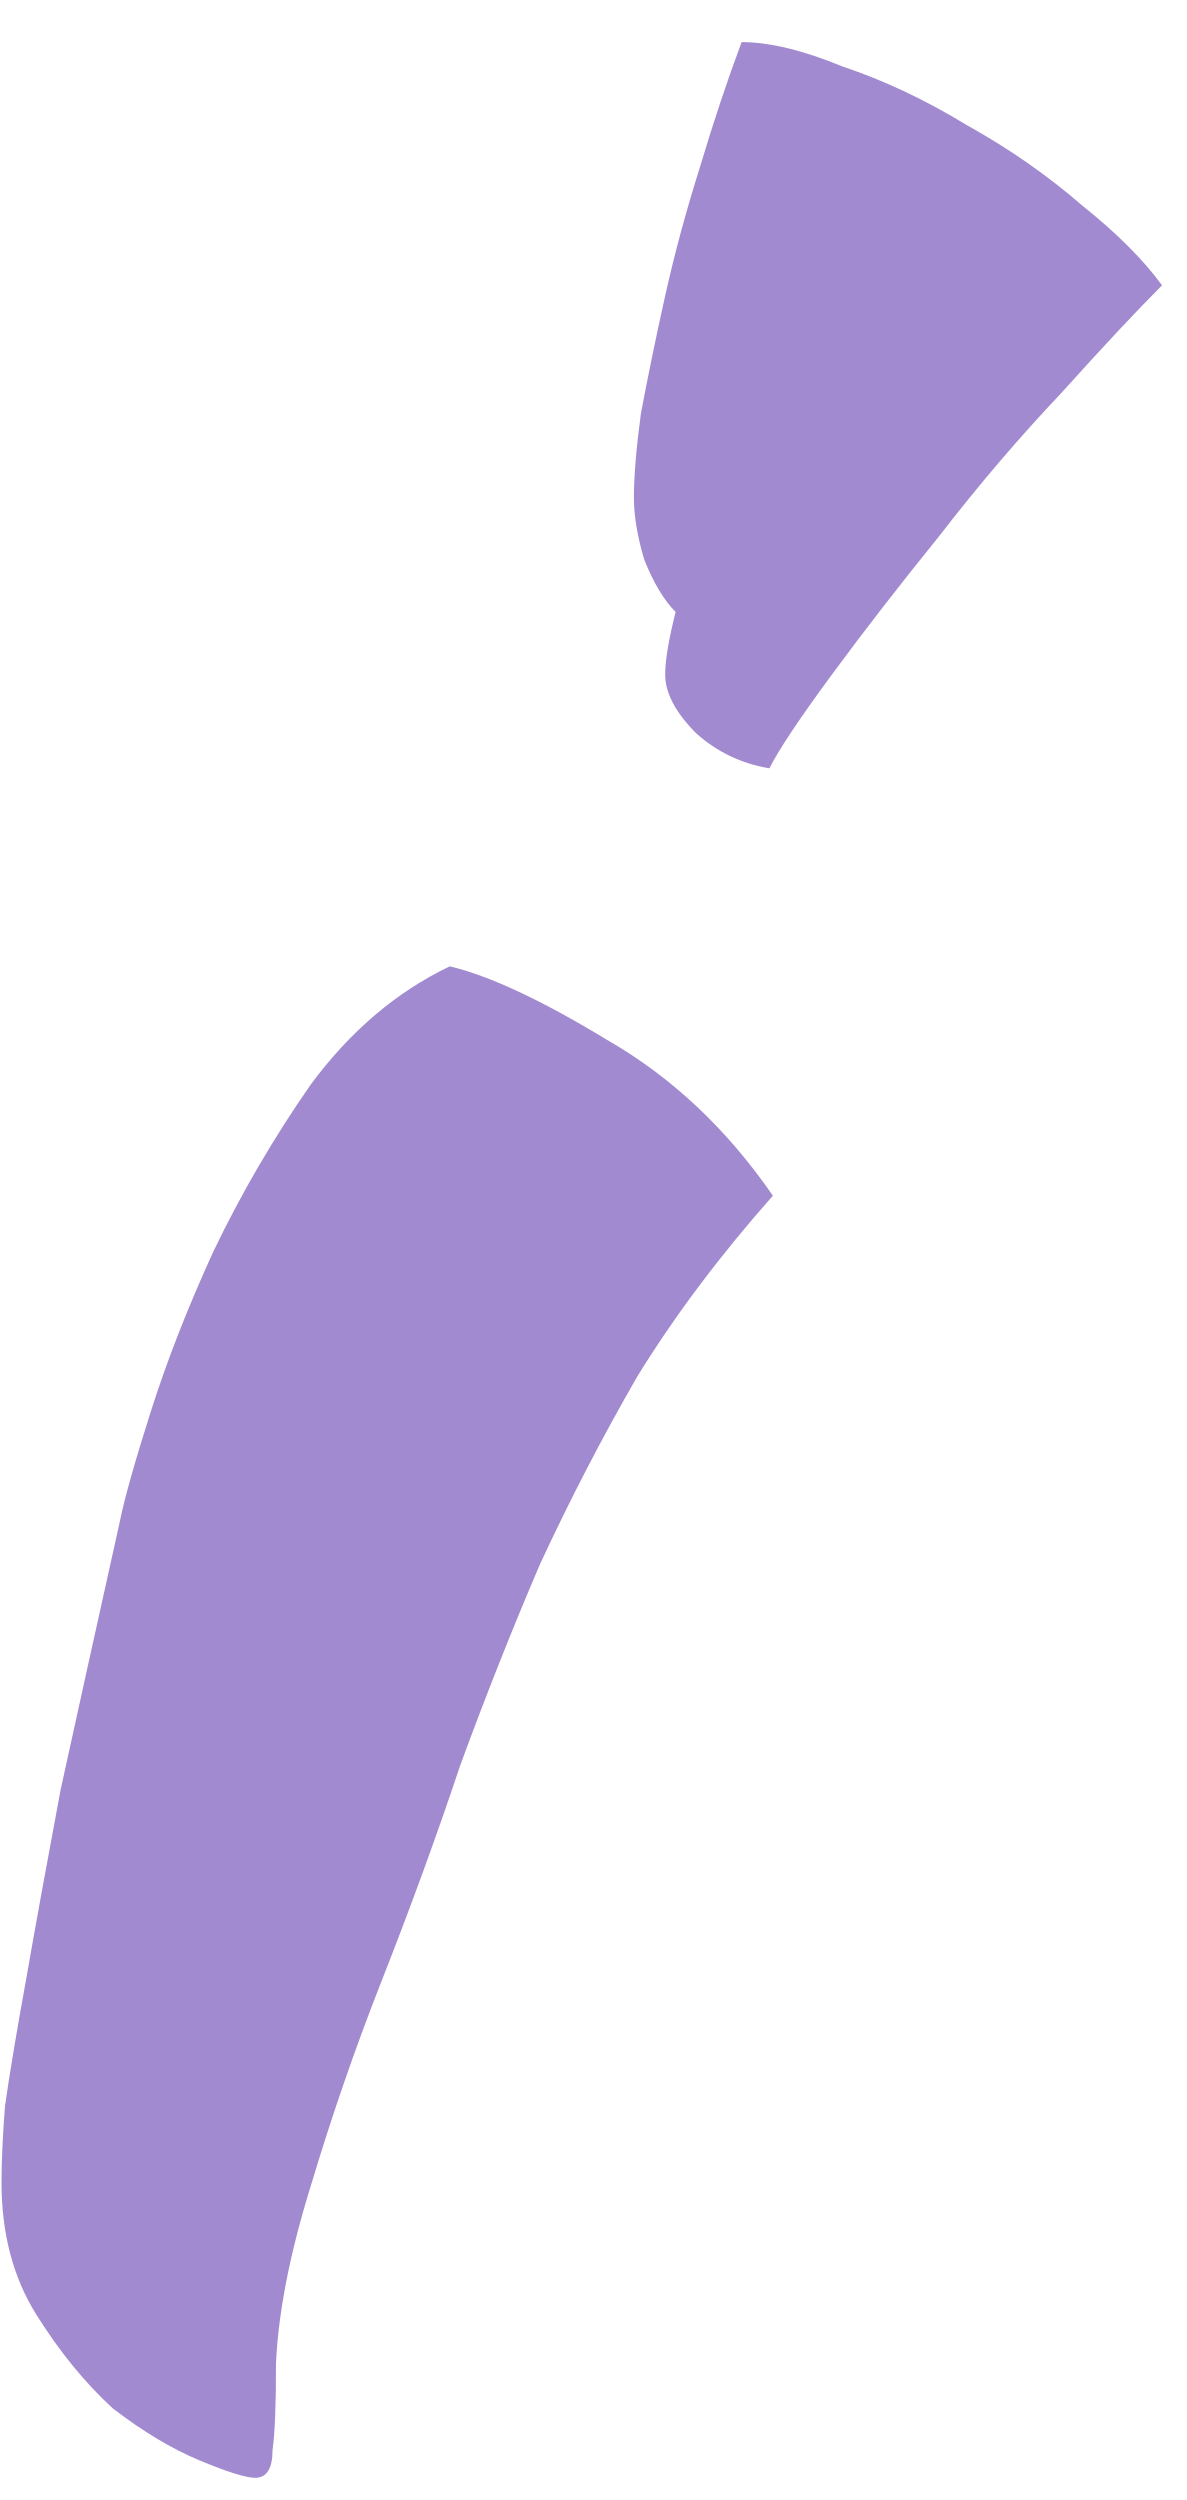
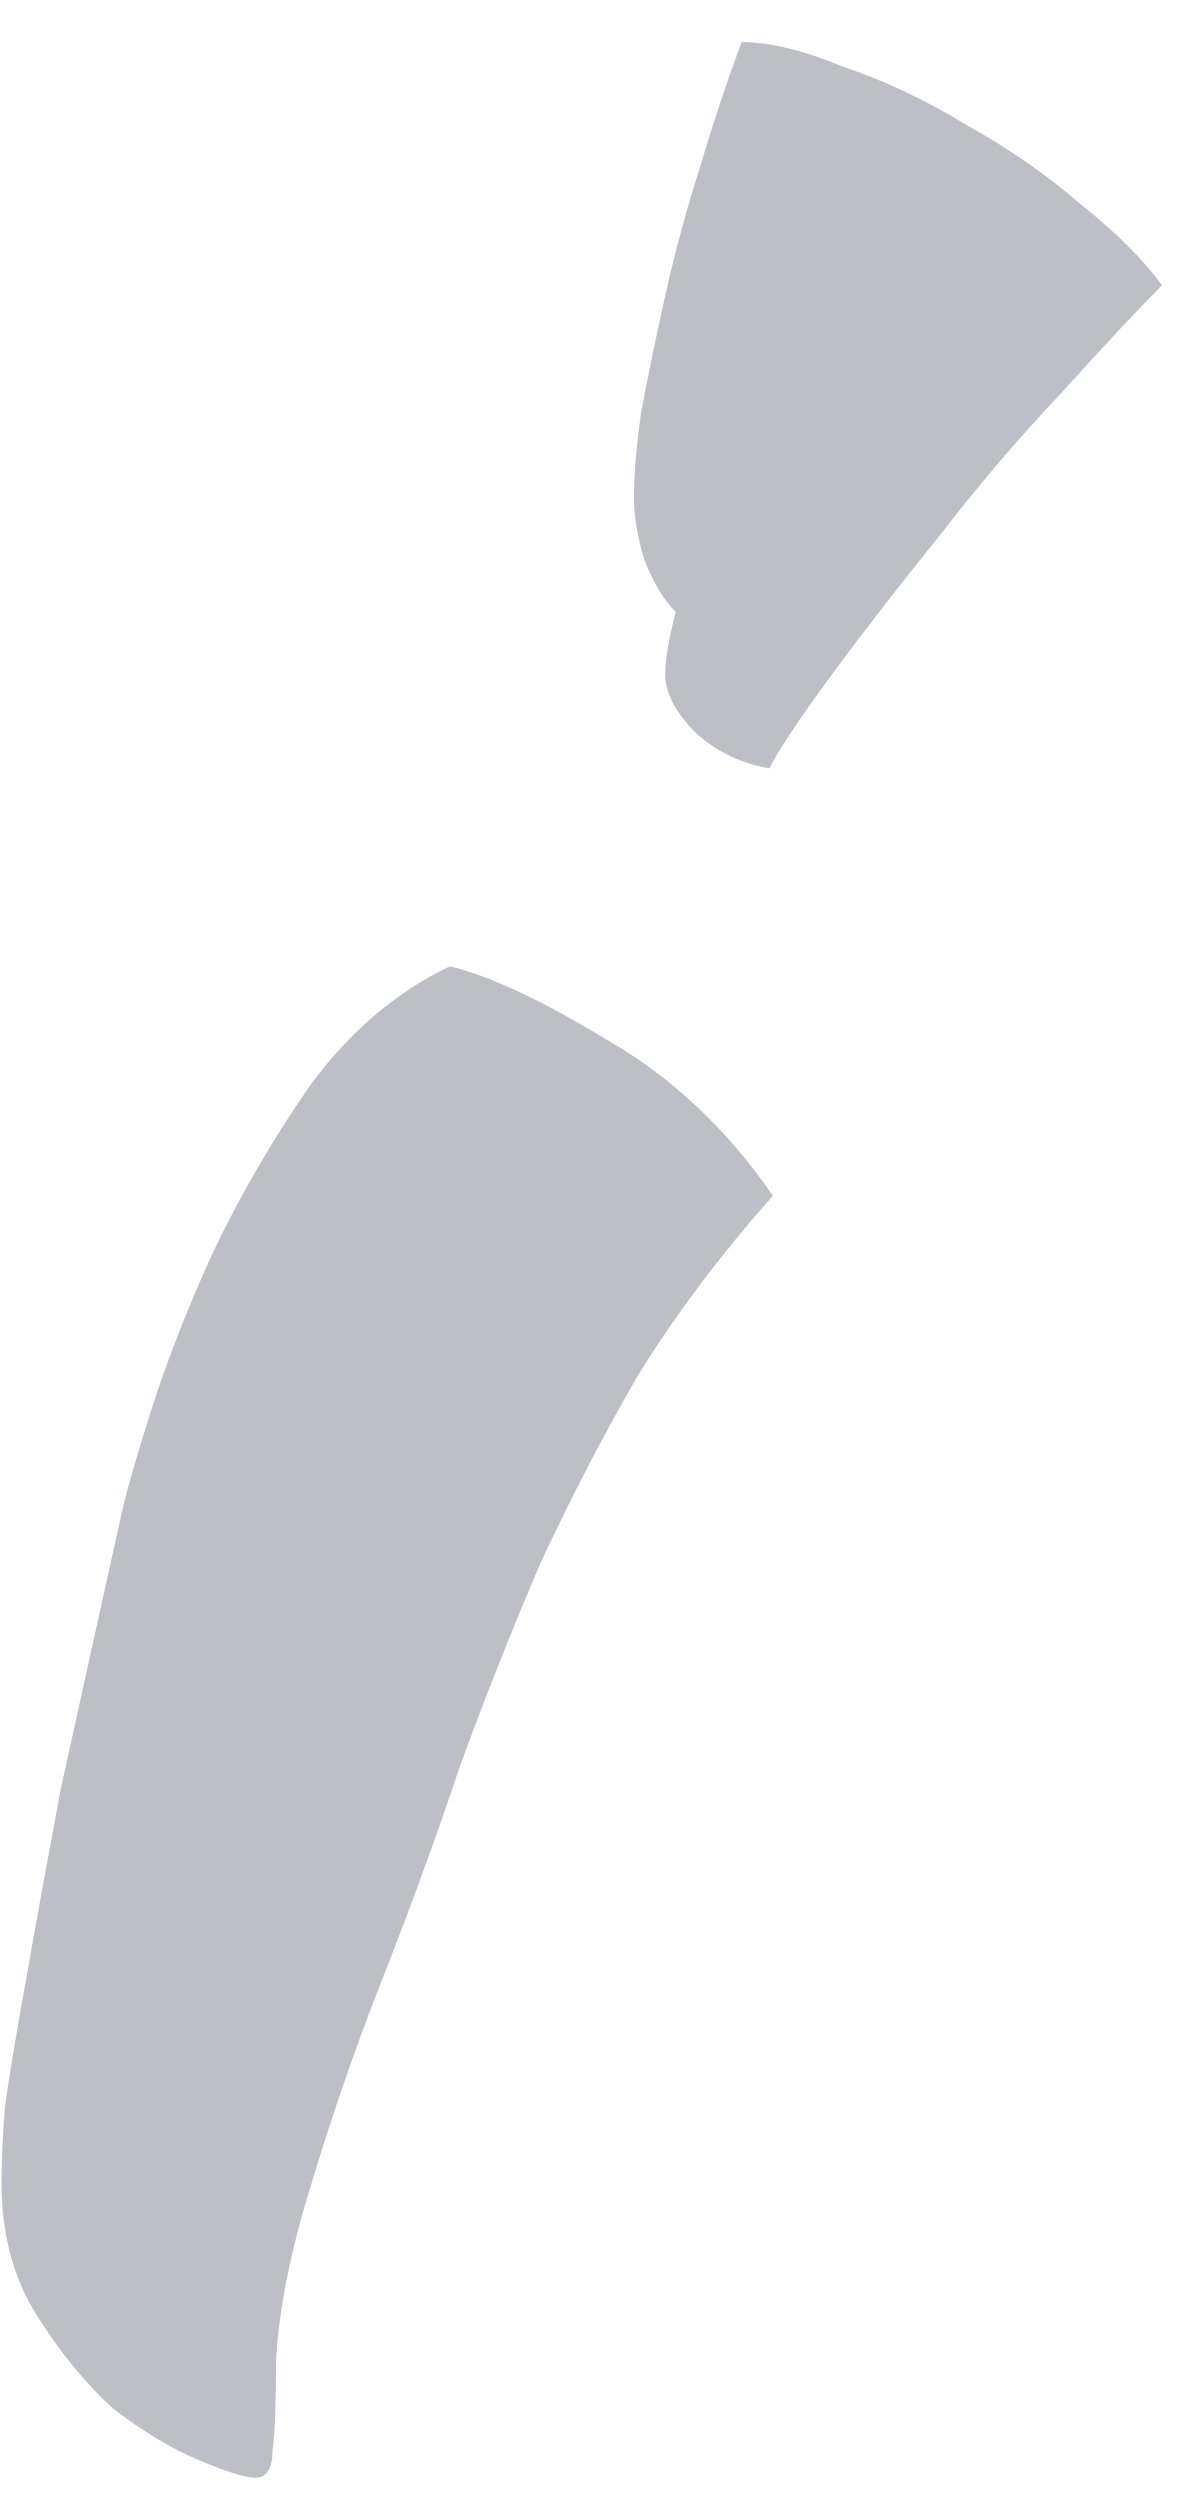
<svg xmlns="http://www.w3.org/2000/svg" width="28" height="59" viewBox="0 0 28 59" fill="none">
-   <path d="M0.036 51.506C0.036 51.014 0.063 50.413 0.118 49.702C0.227 48.937 0.391 47.953 0.61 46.75C0.829 45.493 1.102 43.989 1.43 42.24C1.813 40.491 2.277 38.386 2.824 35.926C2.933 35.379 3.179 34.505 3.562 33.302C3.945 32.099 4.437 30.842 5.038 29.53C5.694 28.163 6.459 26.851 7.334 25.594C8.263 24.337 9.357 23.407 10.614 22.806C11.543 23.025 12.773 23.599 14.304 24.528C15.835 25.403 17.147 26.633 18.24 28.218C16.983 29.639 15.917 31.061 15.042 32.482C14.222 33.903 13.457 35.379 12.746 36.91C12.09 38.441 11.461 40.026 10.86 41.666C10.313 43.306 9.685 45.028 8.974 46.832C8.373 48.363 7.826 49.948 7.334 51.588C6.842 53.173 6.569 54.567 6.514 55.77C6.514 56.754 6.487 57.437 6.432 57.82C6.432 58.257 6.295 58.476 6.022 58.476C5.803 58.476 5.366 58.339 4.71 58.066C4.054 57.793 3.371 57.383 2.66 56.836C2.004 56.235 1.403 55.497 0.856 54.622C0.309 53.747 0.036 52.709 0.036 51.506ZM15.698 15.918C15.698 15.59 15.78 15.098 15.944 14.442C15.671 14.169 15.425 13.759 15.206 13.212C15.042 12.665 14.96 12.173 14.96 11.736C14.96 11.244 15.015 10.588 15.124 9.768C15.288 8.893 15.479 7.964 15.698 6.98C15.917 5.996 16.19 4.985 16.518 3.946C16.846 2.853 17.174 1.869 17.502 0.994C18.158 0.994 18.951 1.185 19.88 1.568C20.864 1.896 21.848 2.361 22.832 2.962C23.816 3.509 24.718 4.137 25.538 4.848C26.358 5.504 26.987 6.133 27.424 6.734C26.823 7.335 26.03 8.183 25.046 9.276C24.062 10.315 23.105 11.435 22.176 12.638C21.247 13.786 20.399 14.879 19.634 15.918C18.869 16.957 18.377 17.695 18.158 18.132C17.502 18.023 16.928 17.749 16.436 17.312C15.944 16.82 15.698 16.355 15.698 15.918Z" fill="#A18AD0" />
+   <path d="M0.036 51.506C0.036 51.014 0.063 50.413 0.118 49.702C0.227 48.937 0.391 47.953 0.61 46.75C0.829 45.493 1.102 43.989 1.43 42.24C1.813 40.491 2.277 38.386 2.824 35.926C2.933 35.379 3.179 34.505 3.562 33.302C3.945 32.099 4.437 30.842 5.038 29.53C5.694 28.163 6.459 26.851 7.334 25.594C8.263 24.337 9.357 23.407 10.614 22.806C11.543 23.025 12.773 23.599 14.304 24.528C15.835 25.403 17.147 26.633 18.24 28.218C16.983 29.639 15.917 31.061 15.042 32.482C14.222 33.903 13.457 35.379 12.746 36.91C12.09 38.441 11.461 40.026 10.86 41.666C10.313 43.306 9.685 45.028 8.974 46.832C8.373 48.363 7.826 49.948 7.334 51.588C6.842 53.173 6.569 54.567 6.514 55.77C6.514 56.754 6.487 57.437 6.432 57.82C6.432 58.257 6.295 58.476 6.022 58.476C5.803 58.476 5.366 58.339 4.71 58.066C4.054 57.793 3.371 57.383 2.66 56.836C2.004 56.235 1.403 55.497 0.856 54.622C0.309 53.747 0.036 52.709 0.036 51.506ZM15.698 15.918C15.698 15.59 15.78 15.098 15.944 14.442C15.671 14.169 15.425 13.759 15.206 13.212C15.042 12.665 14.96 12.173 14.96 11.736C14.96 11.244 15.015 10.588 15.124 9.768C15.288 8.893 15.479 7.964 15.698 6.98C15.917 5.996 16.19 4.985 16.518 3.946C16.846 2.853 17.174 1.869 17.502 0.994C18.158 0.994 18.951 1.185 19.88 1.568C20.864 1.896 21.848 2.361 22.832 2.962C23.816 3.509 24.718 4.137 25.538 4.848C26.358 5.504 26.987 6.133 27.424 6.734C26.823 7.335 26.03 8.183 25.046 9.276C24.062 10.315 23.105 11.435 22.176 12.638C21.247 13.786 20.399 14.879 19.634 15.918C18.869 16.957 18.377 17.695 18.158 18.132C17.502 18.023 16.928 17.749 16.436 17.312C15.944 16.82 15.698 16.355 15.698 15.918Z" fill="#BEBEC6" />
</svg>
